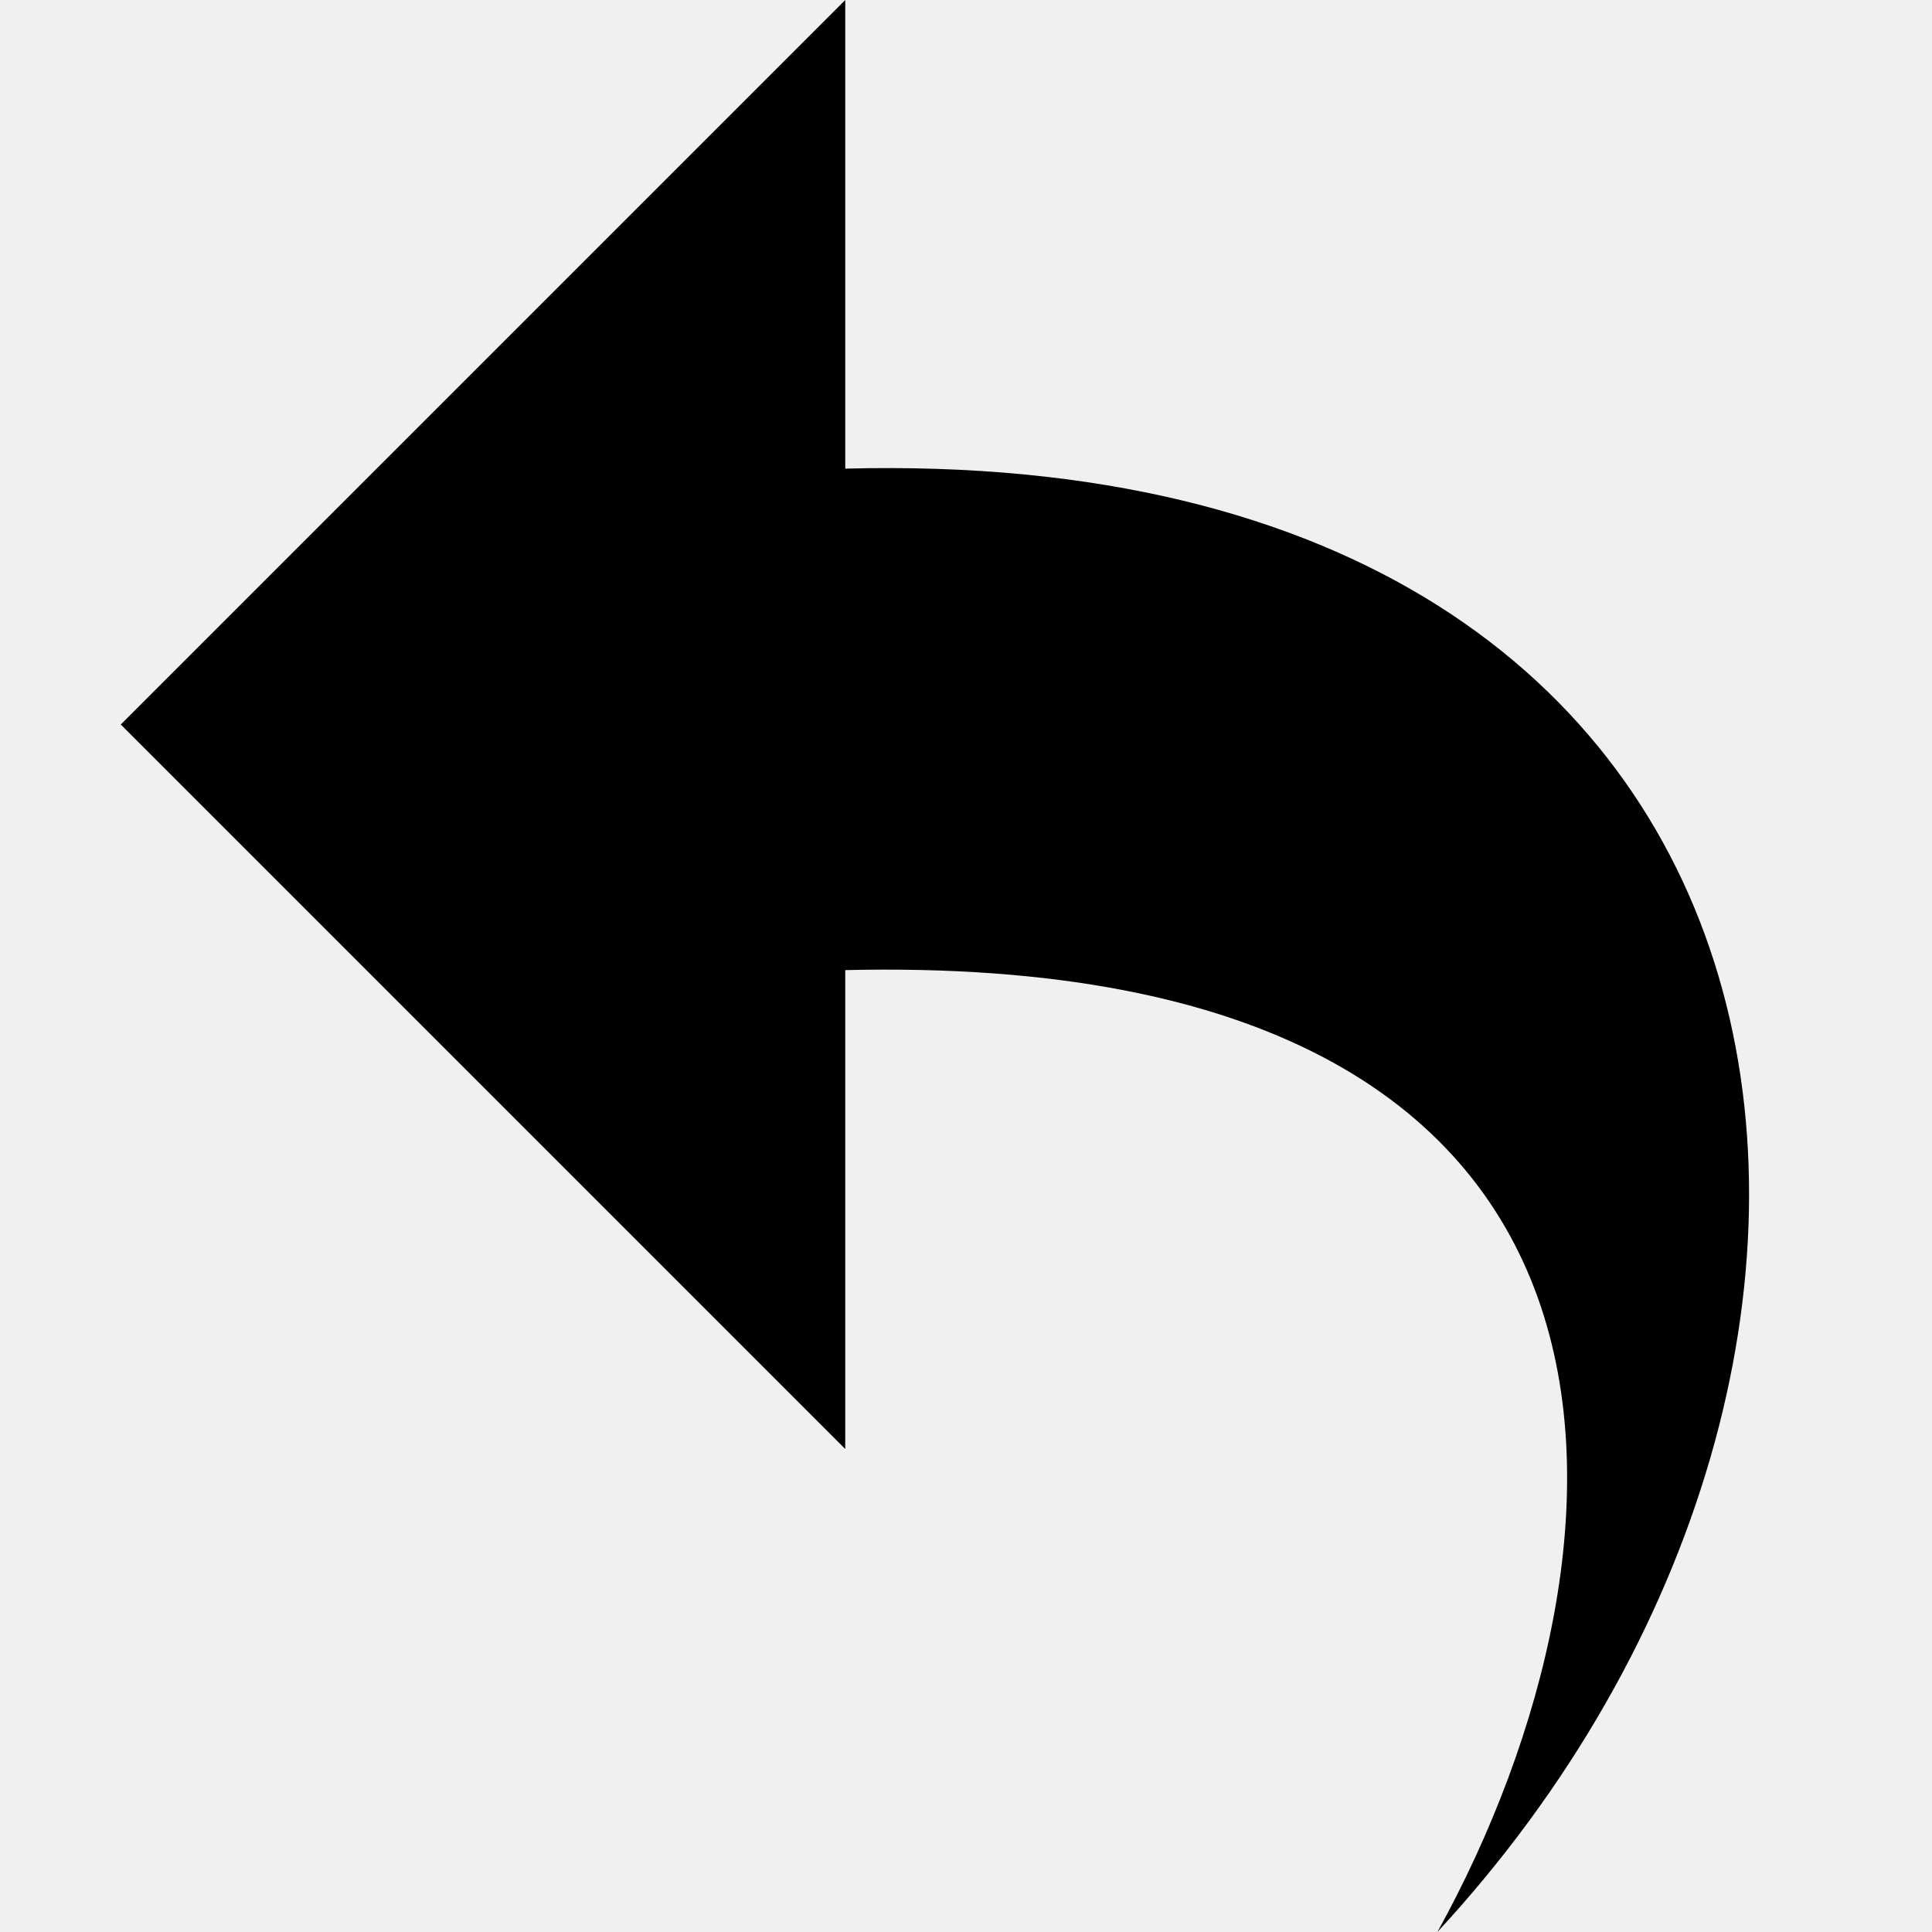
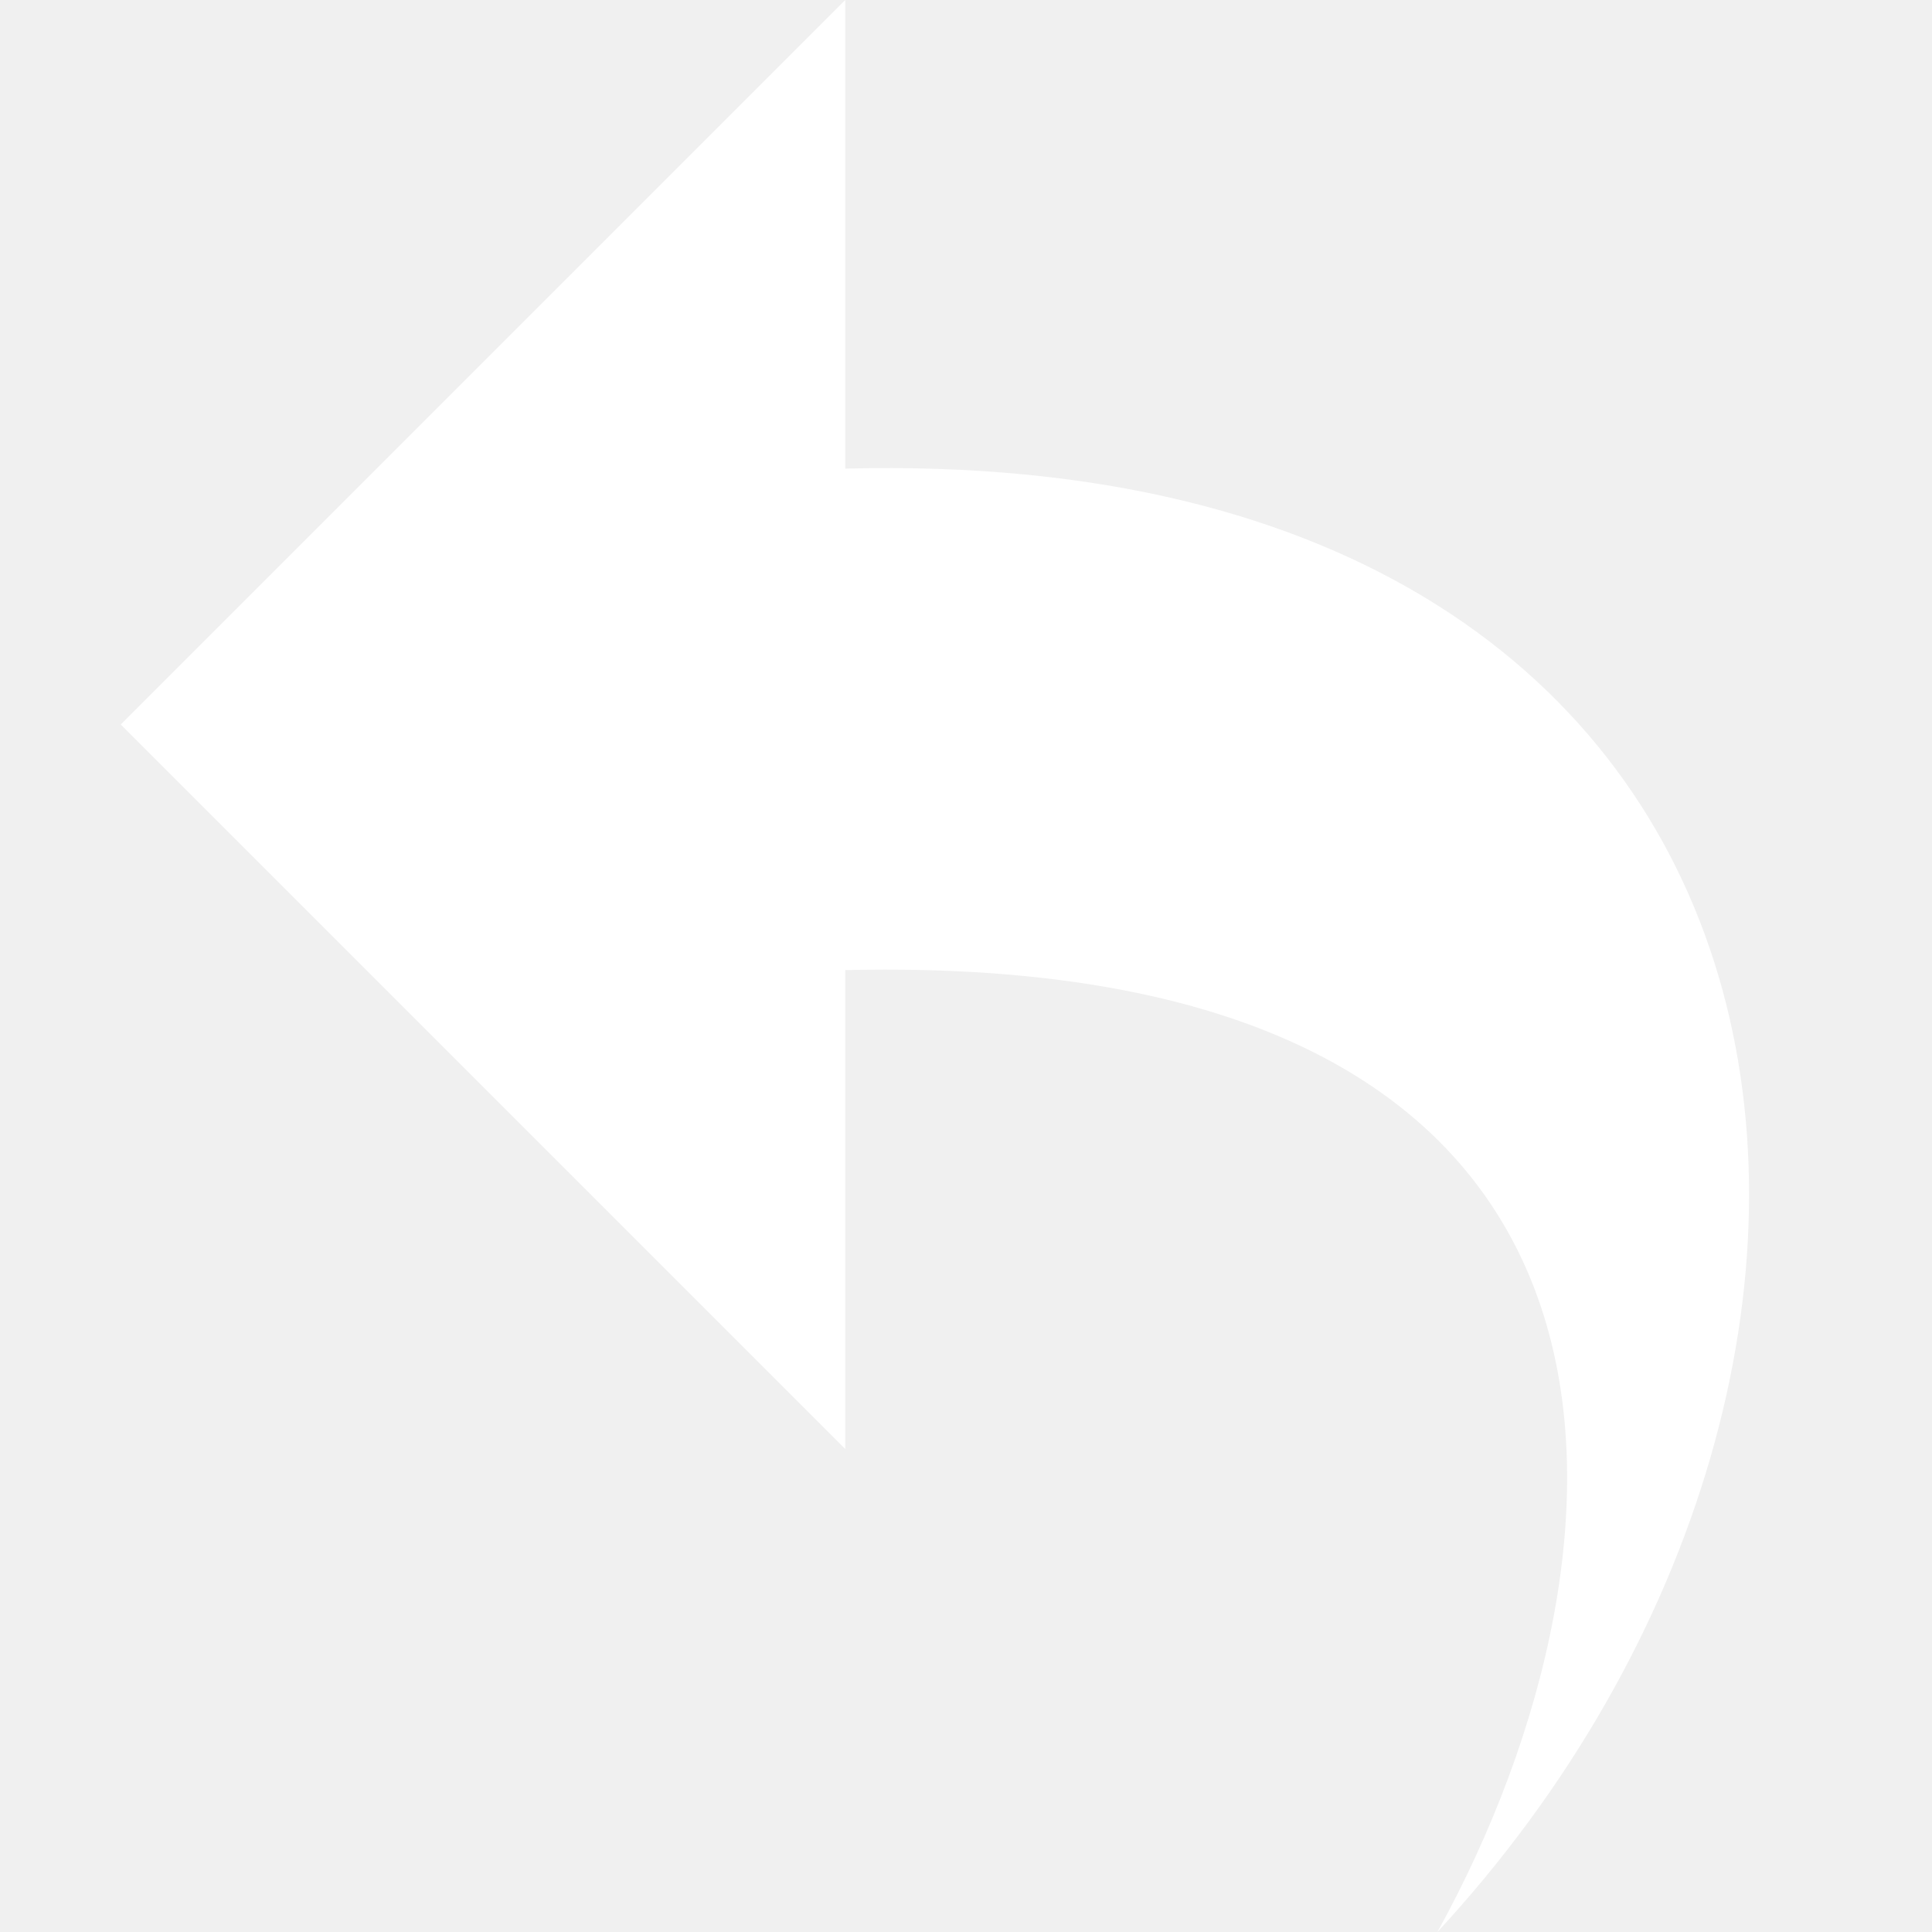
<svg xmlns="http://www.w3.org/2000/svg" version="1.1" width="16" height="16" viewBox="0 0 16 16">
-   <path fill="#000000" d="M11.904 16c1.777-3.219 2.076-8.13-4.904-7.966v3.966l-6-6 6-6v3.881c8.359-0.218 9.29 7.378 4.904 12.119z" />
+   <path fill="#ffffff" d="M11.904 16c1.777-3.219 2.076-8.13-4.904-7.966v3.966l-6-6 6-6v3.881c8.359-0.218 9.29 7.378 4.904 12.119z" />
</svg>
